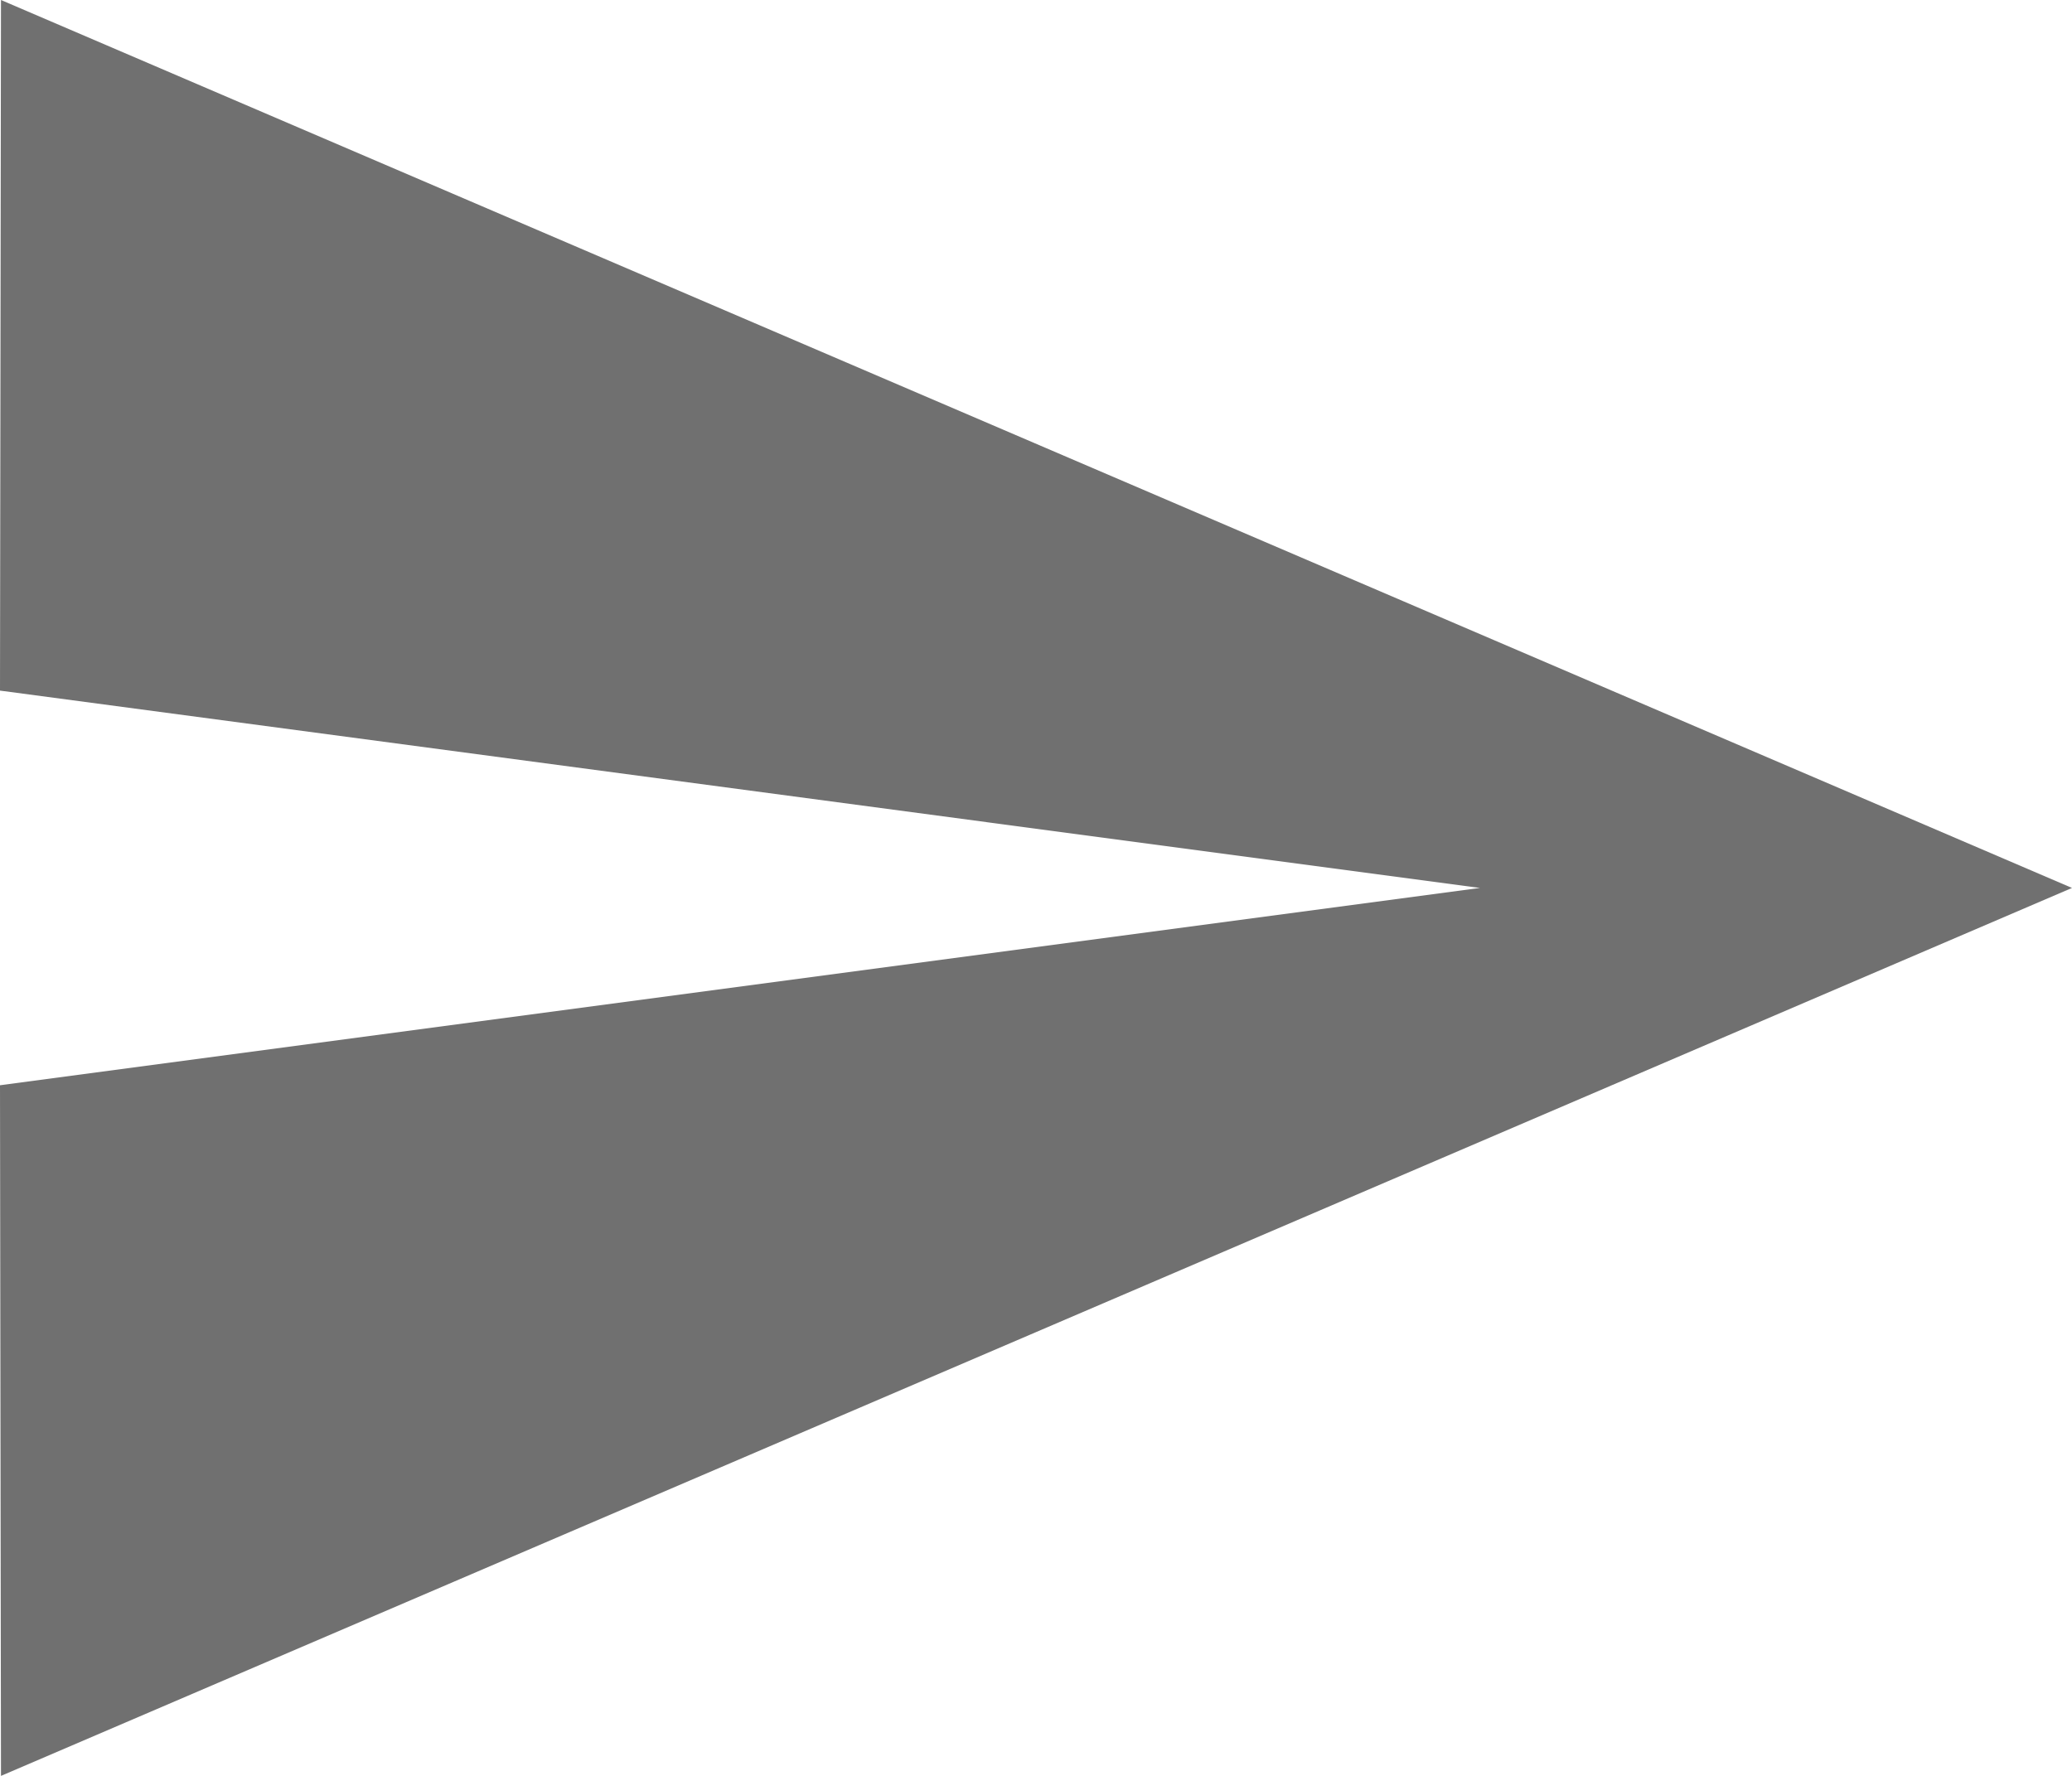
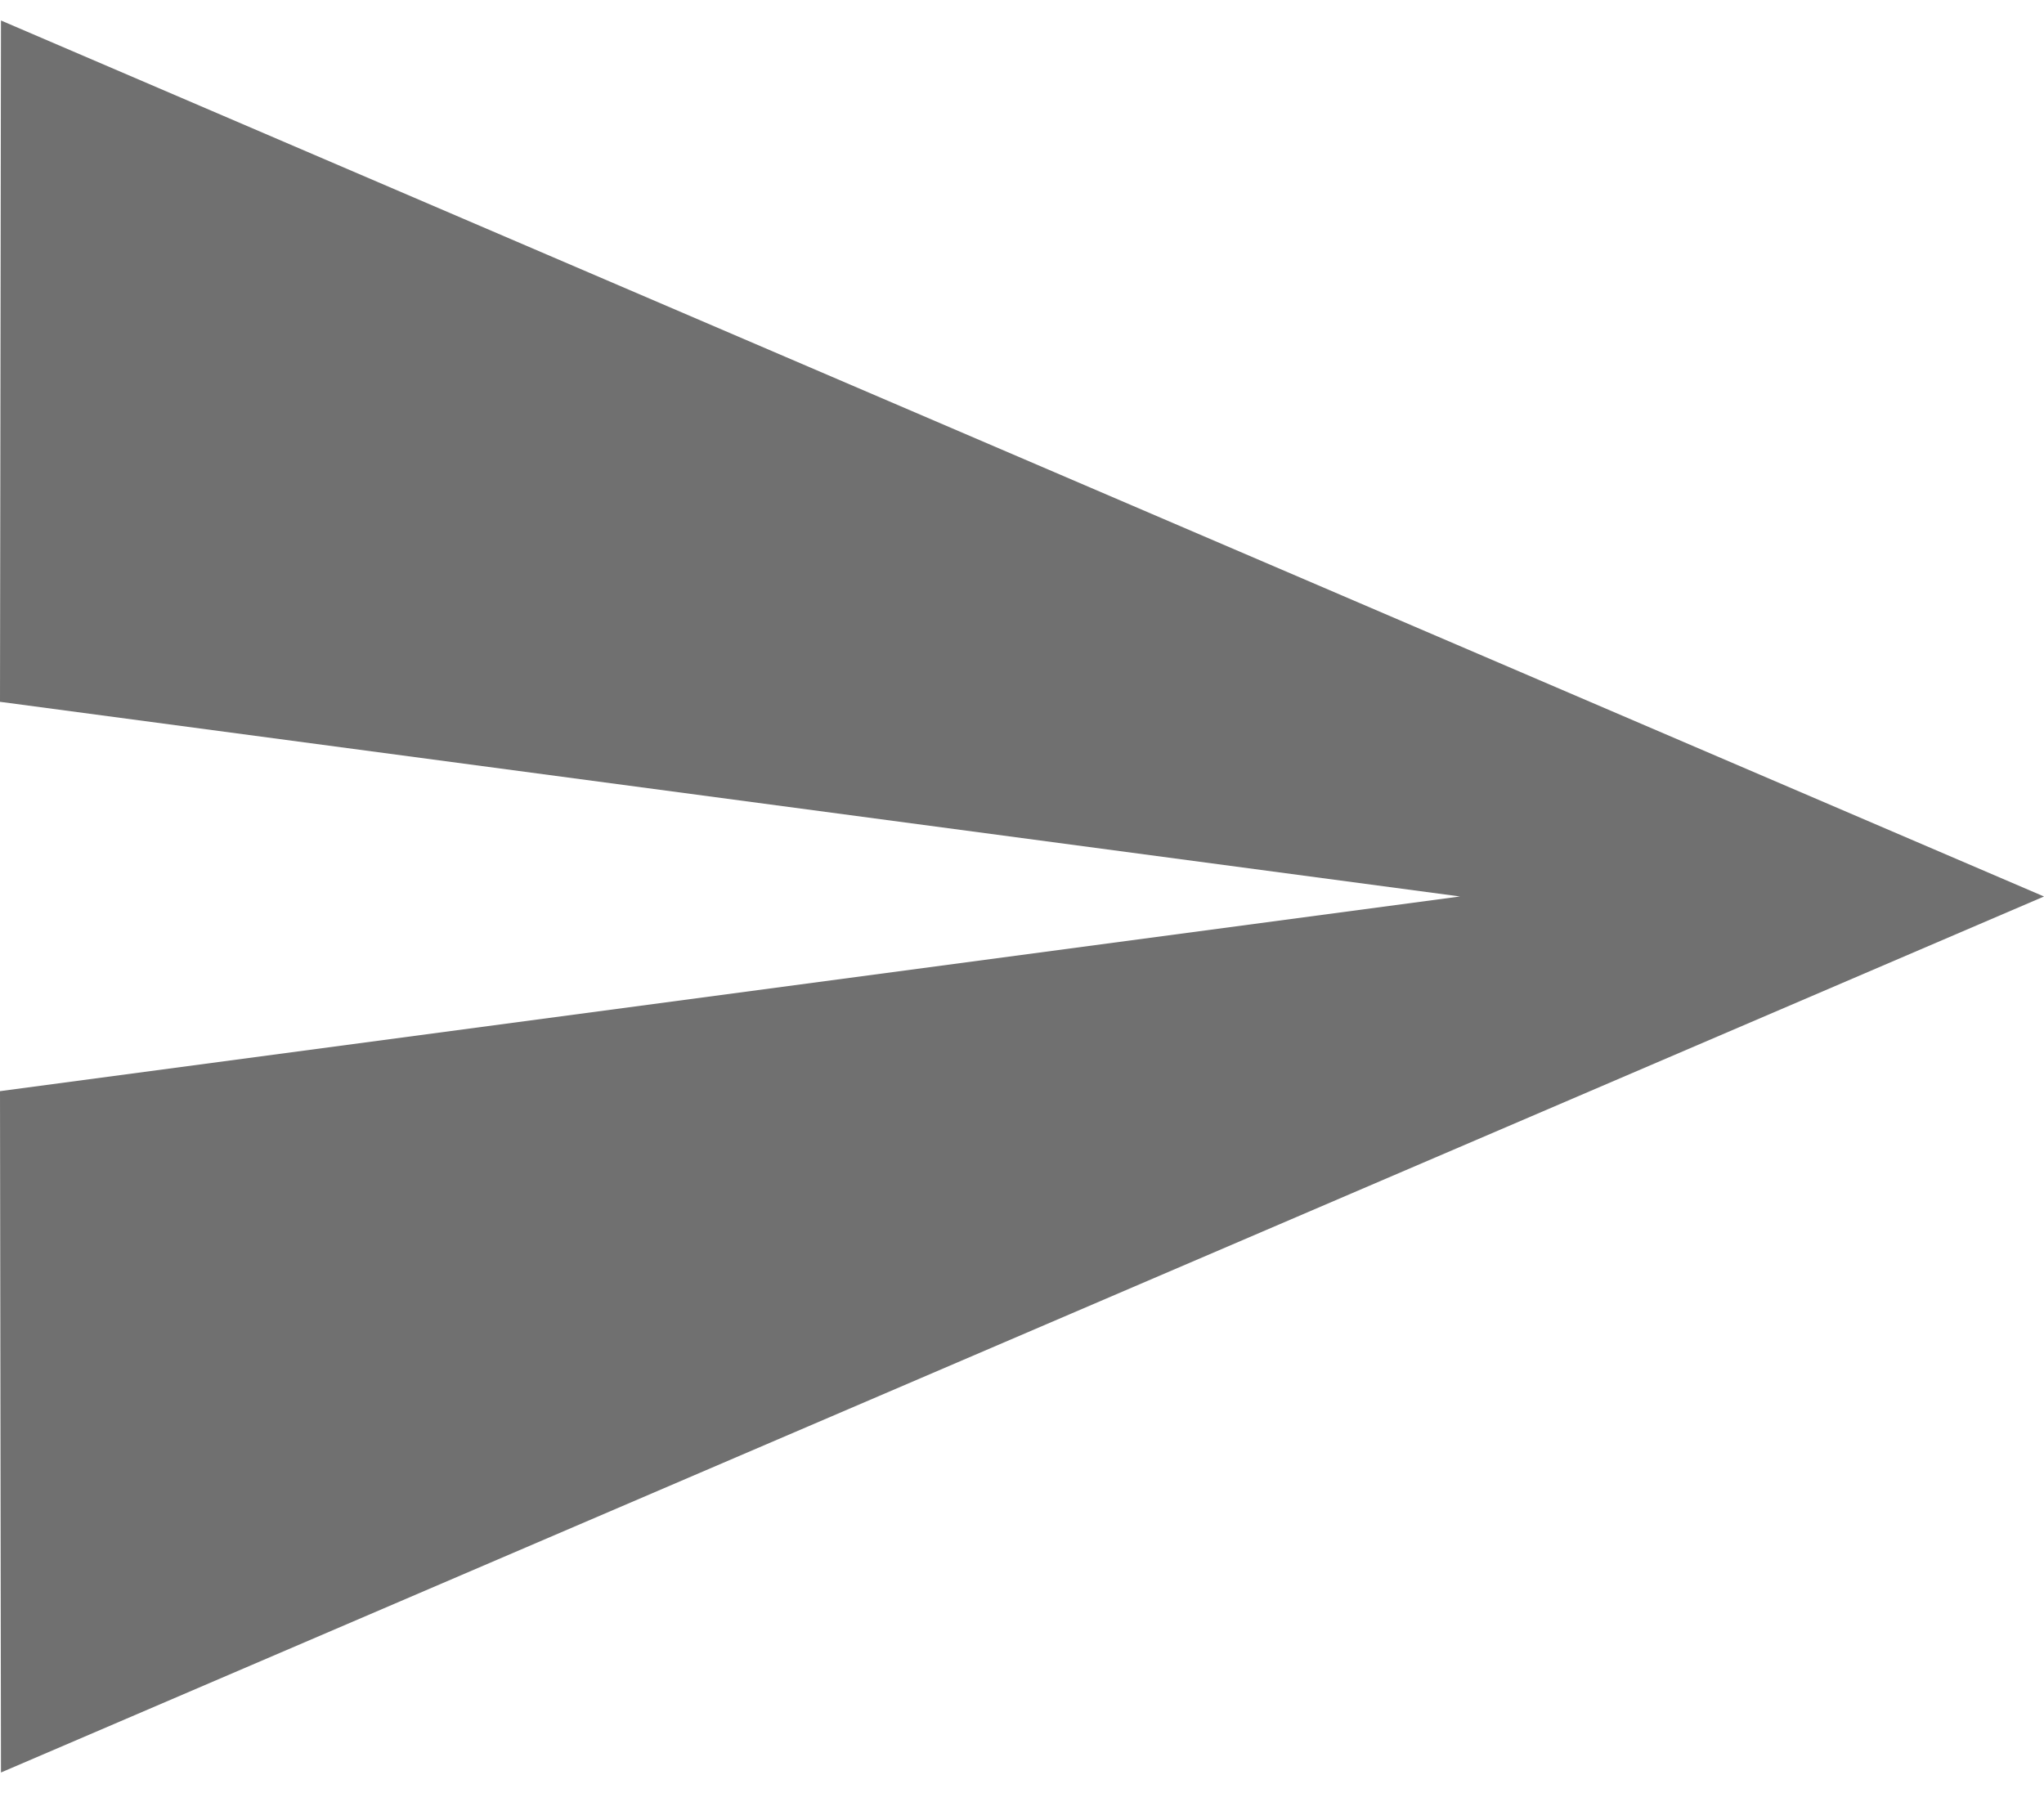
- <svg xmlns="http://www.w3.org/2000/svg" width="31.5" height="27" viewBox="0 0 31.5 27">
+ <svg xmlns="http://www.w3.org/2000/svg" width="28.5" height="25" viewBox="0 0 31.5 27">
  <defs>
    <style>
      .cls-1 {
        fill: #707070;
      }
    </style>
  </defs>
  <path id="Icon_material-send" data-name="Icon material-send" class="cls-1" d="M3.015,31.5,34.5,18,3.015,4.5,3,15l22.5,3L3,21Z" transform="translate(-3 -4.5)" />
</svg>
